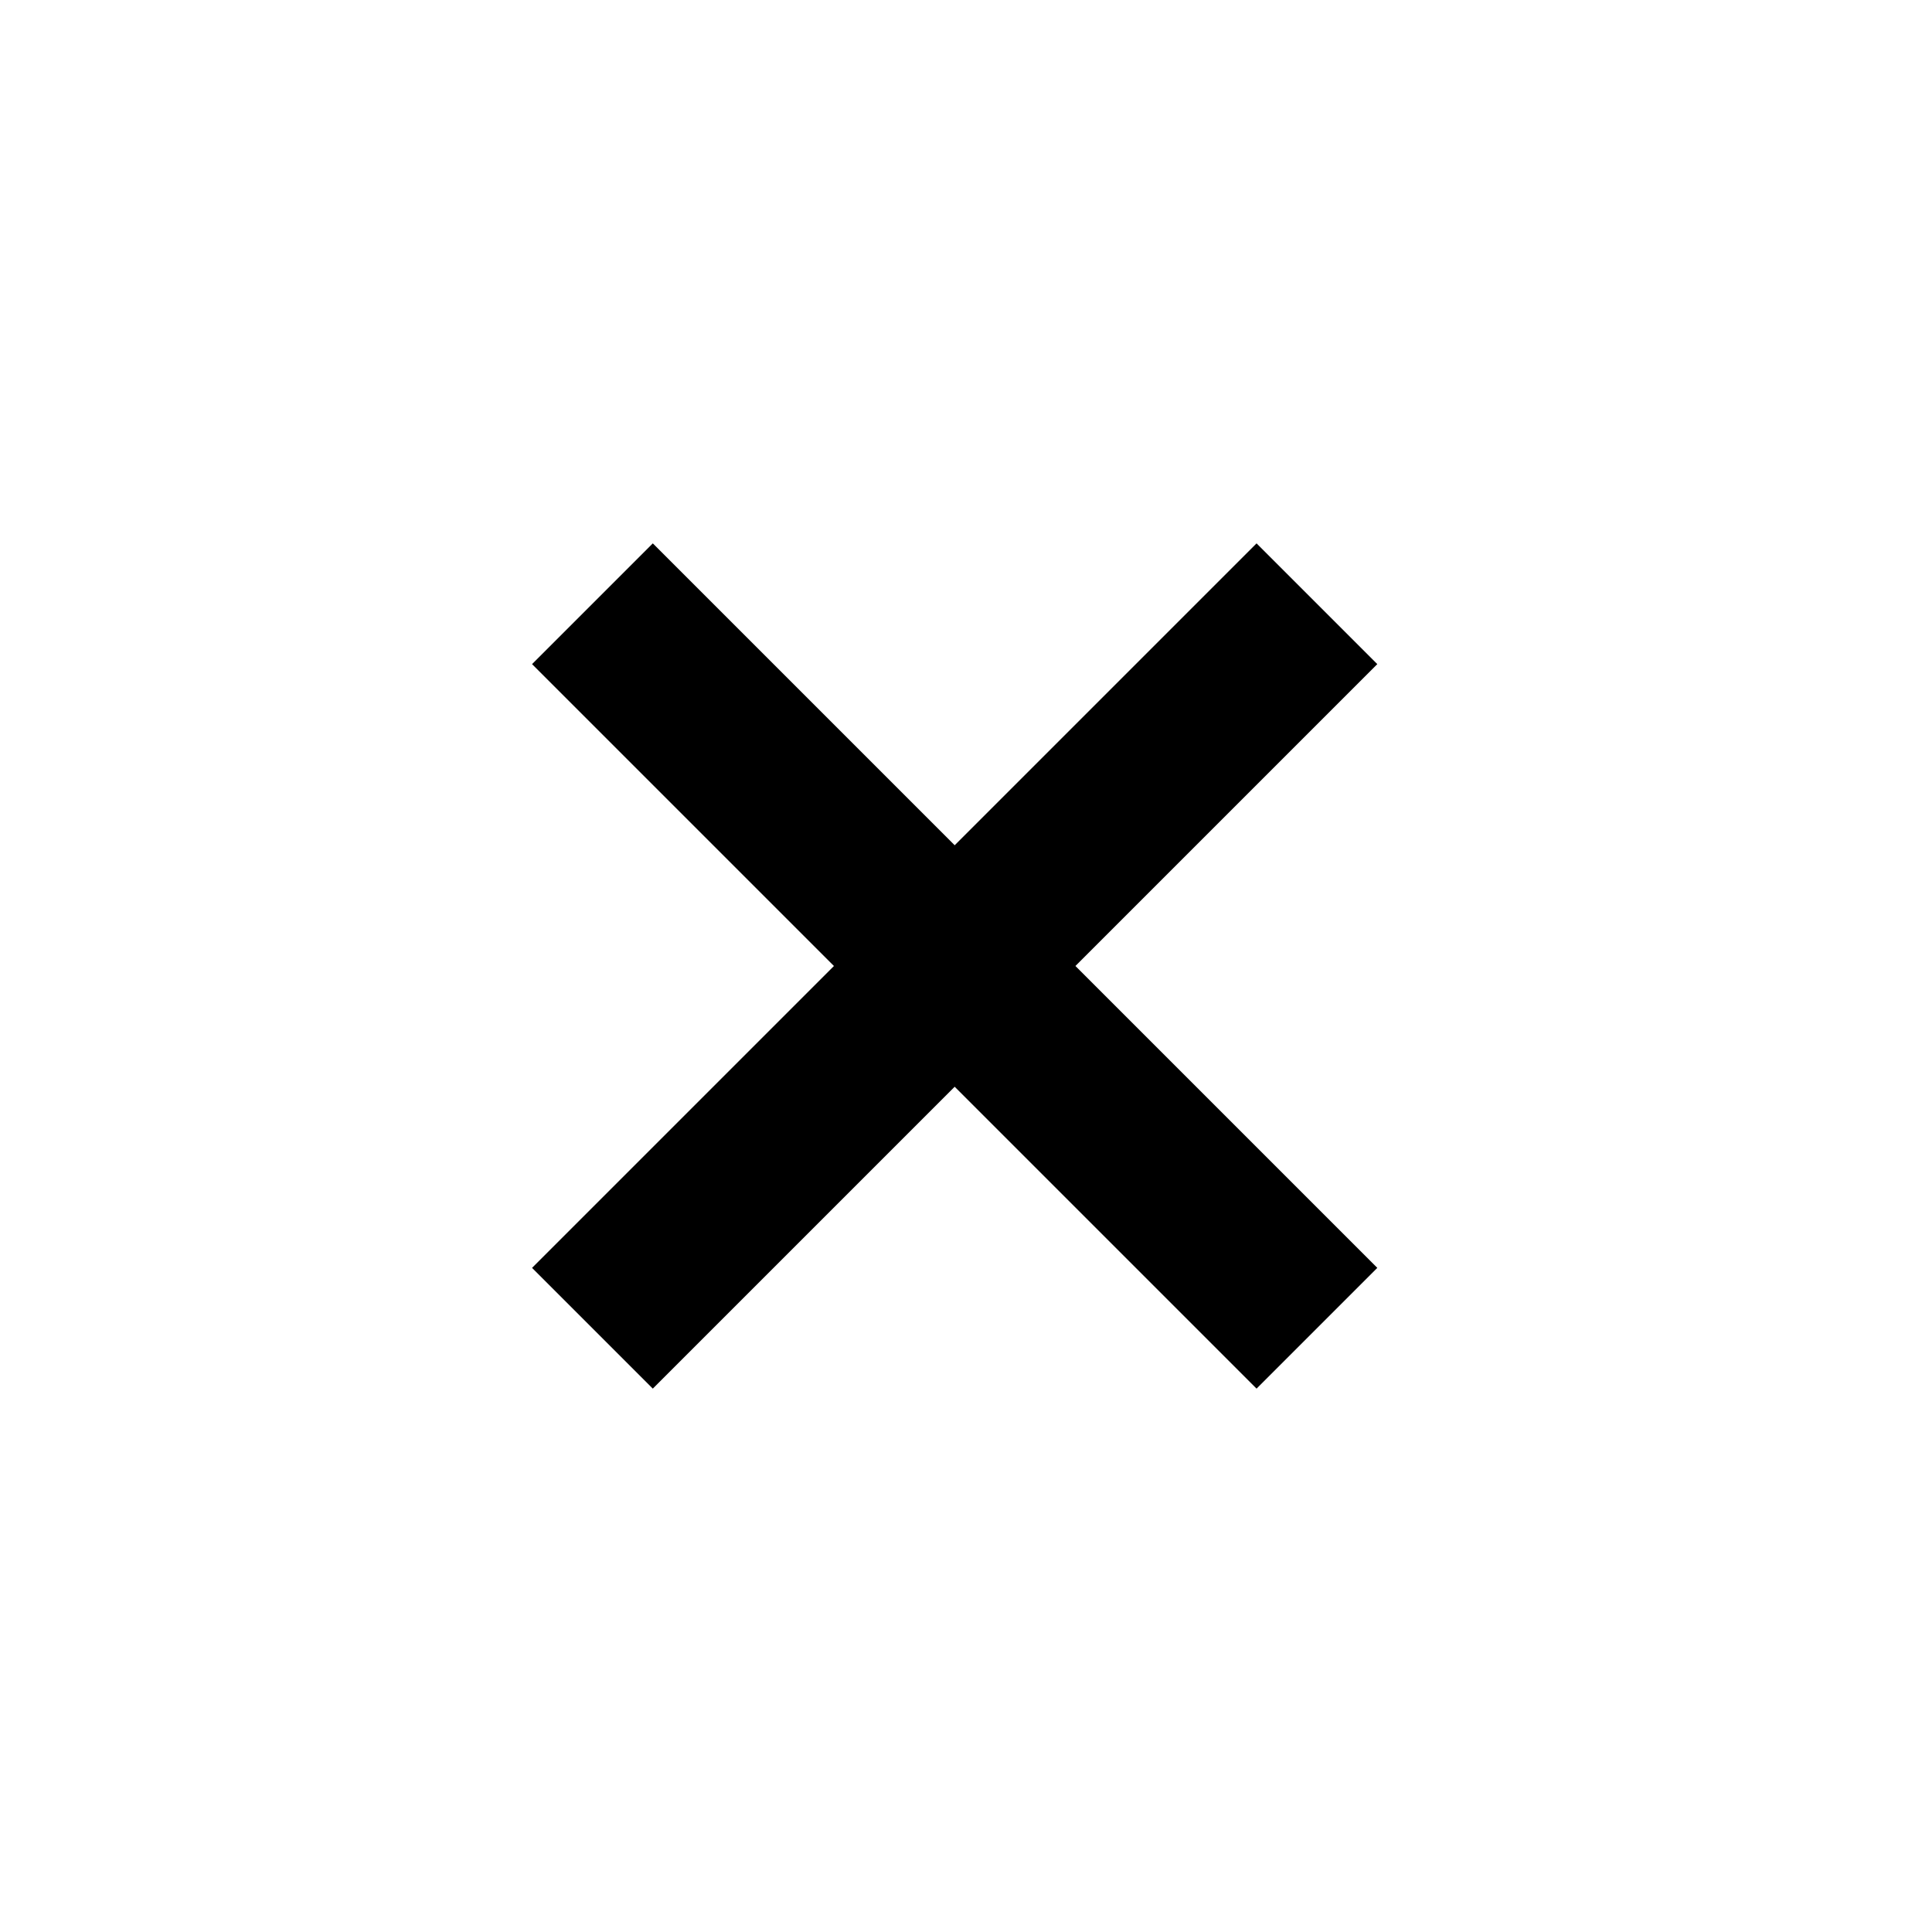
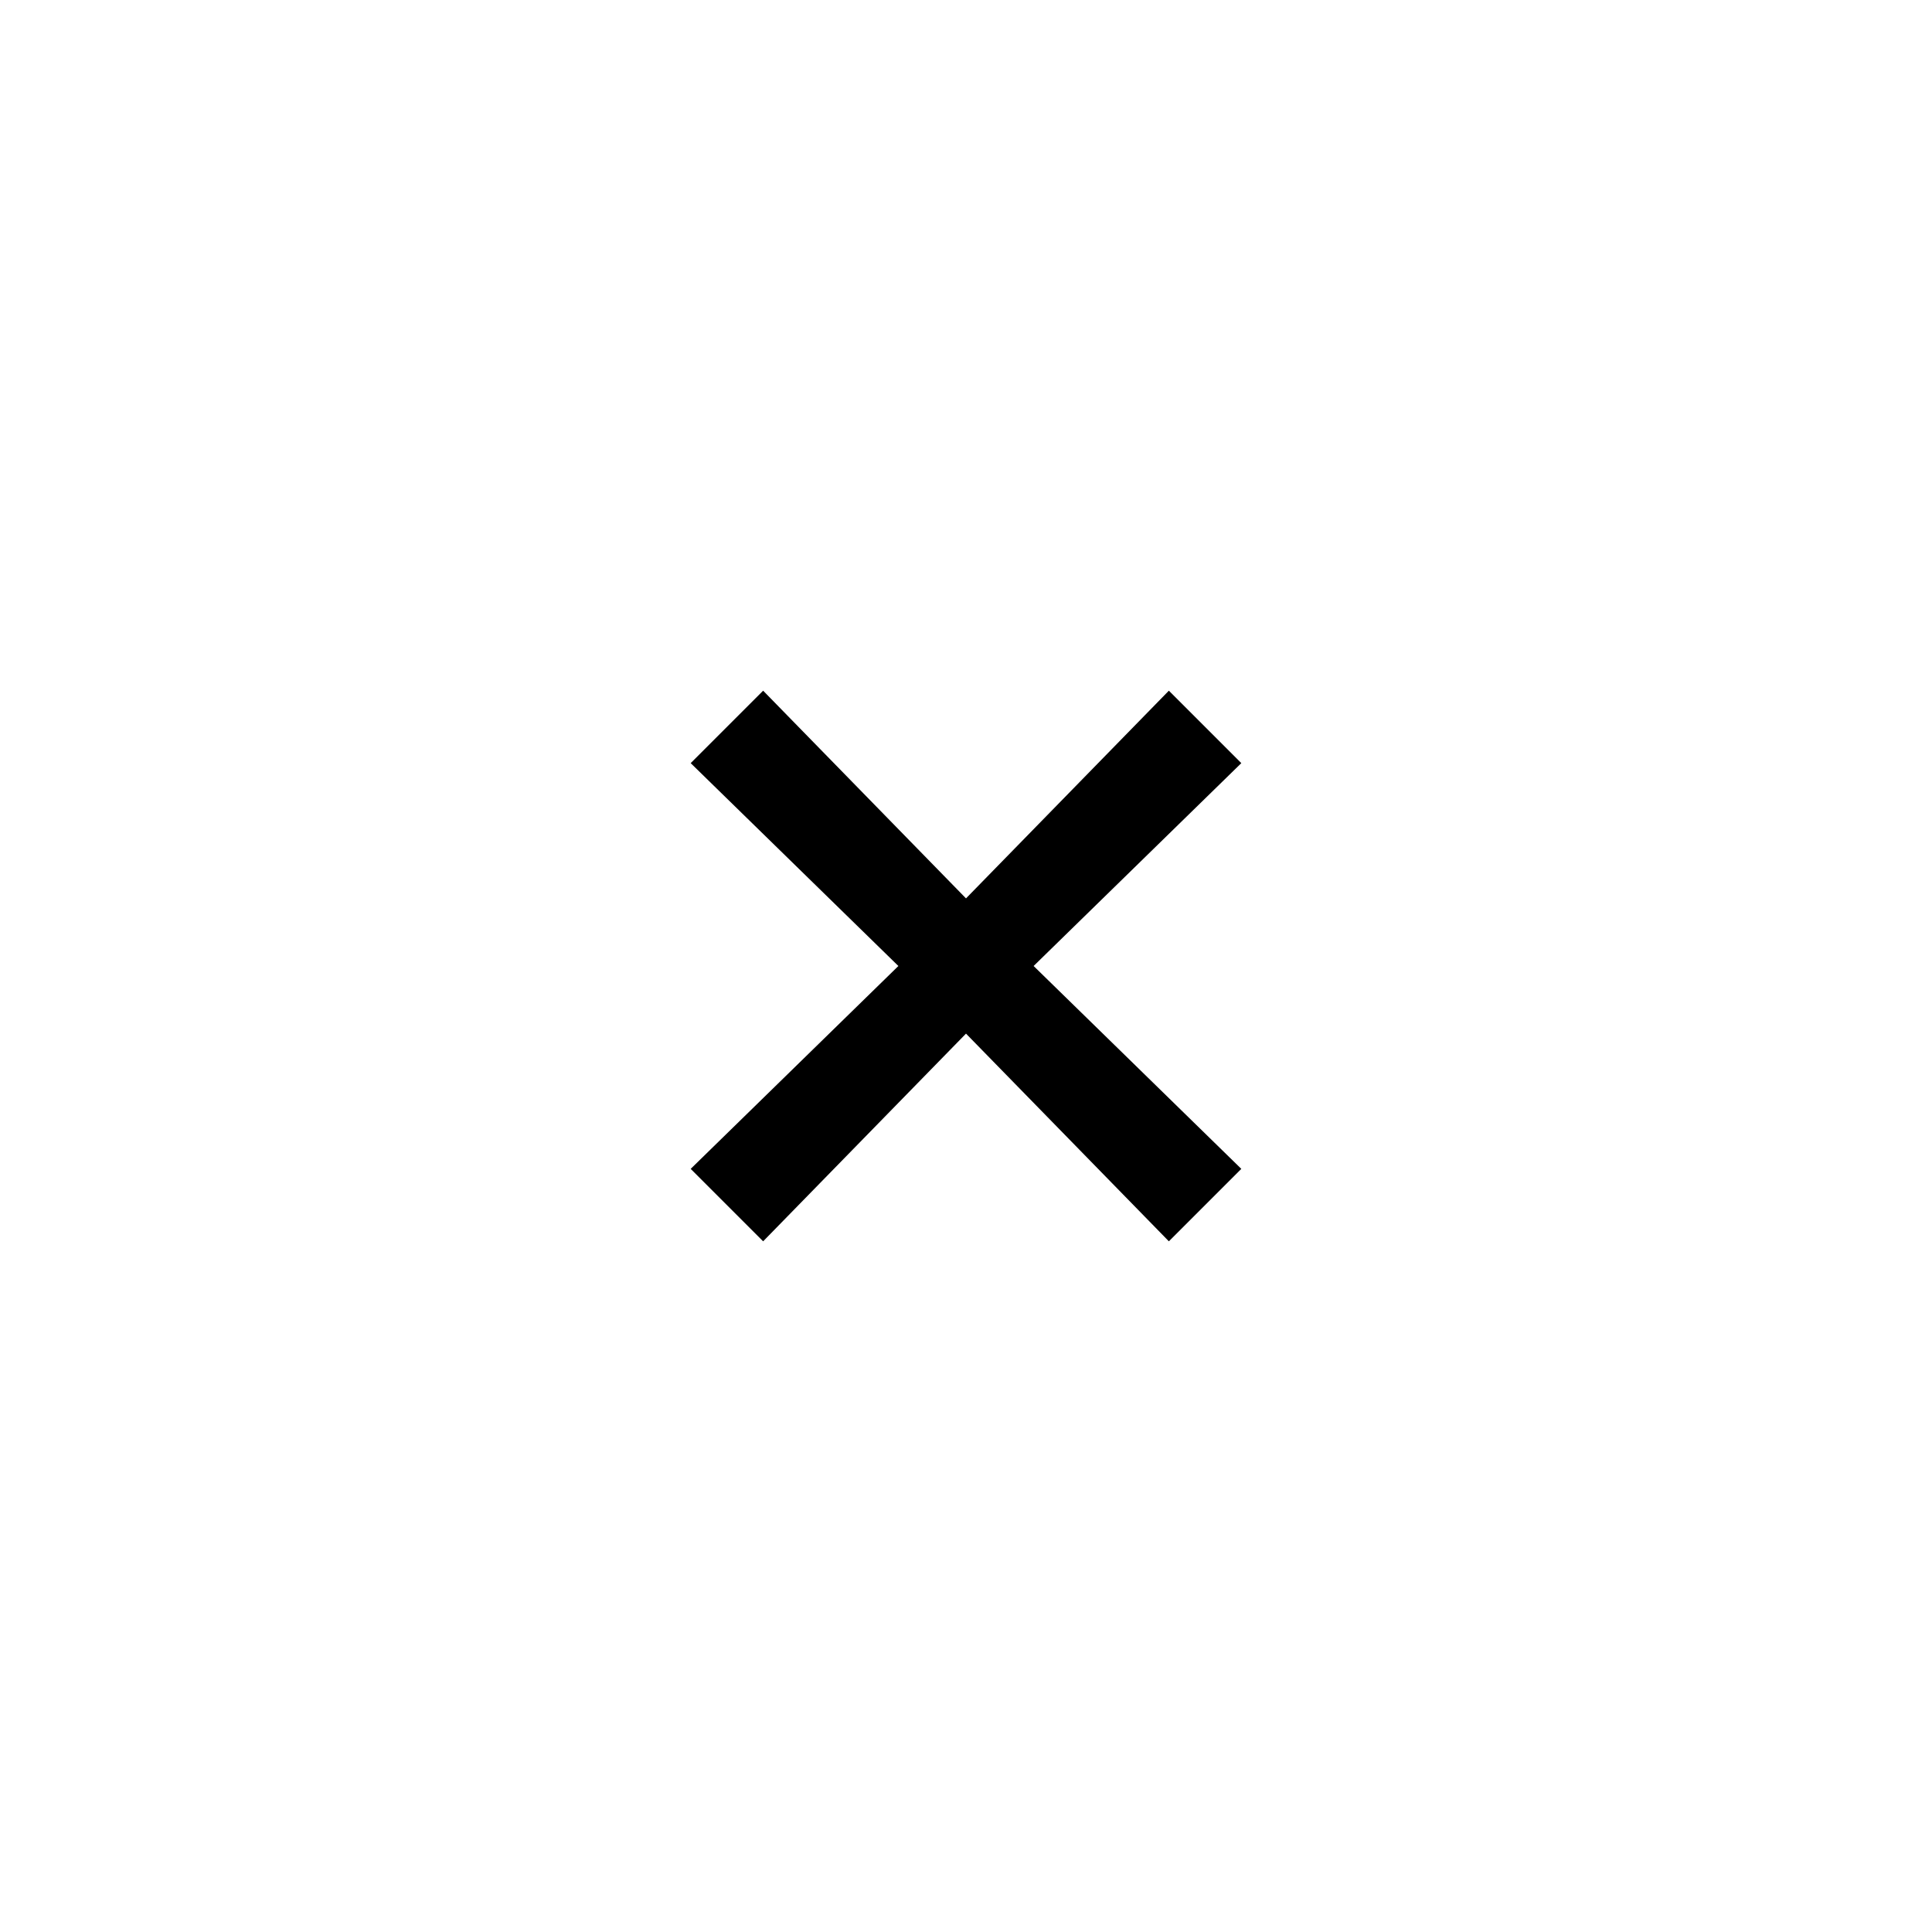
- <svg xmlns="http://www.w3.org/2000/svg" width="1024" height="1024" viewBox="0 0 1024 1024">
-   <path d="M282 672l64 64 160-160 160 160 64-64-160-160 160-160-64-64-160 160-160-160-64 64 160 160z" />
+ <svg xmlns="http://www.w3.org/2000/svg" version="1.1" id="UPDATED_SQUARE_compound" x="0px" y="0px" viewBox="0 0 40 40" style="enable-background:new 0 0 40 40;" xml:space="preserve">
+   <style type="text/css">
+ 	.st0{fill-rule:evenodd;clip-rule:evenodd;}
+ </style>
+   <polygon points="24.2,25.7 25.7,24.2 21.4,20 25.7,15.8 24.2,14.3 20,18.6 15.8,14.3 14.3,15.8 18.6,20 14.3,24.2 15.8,25.7   20,21.4 " />
</svg>
